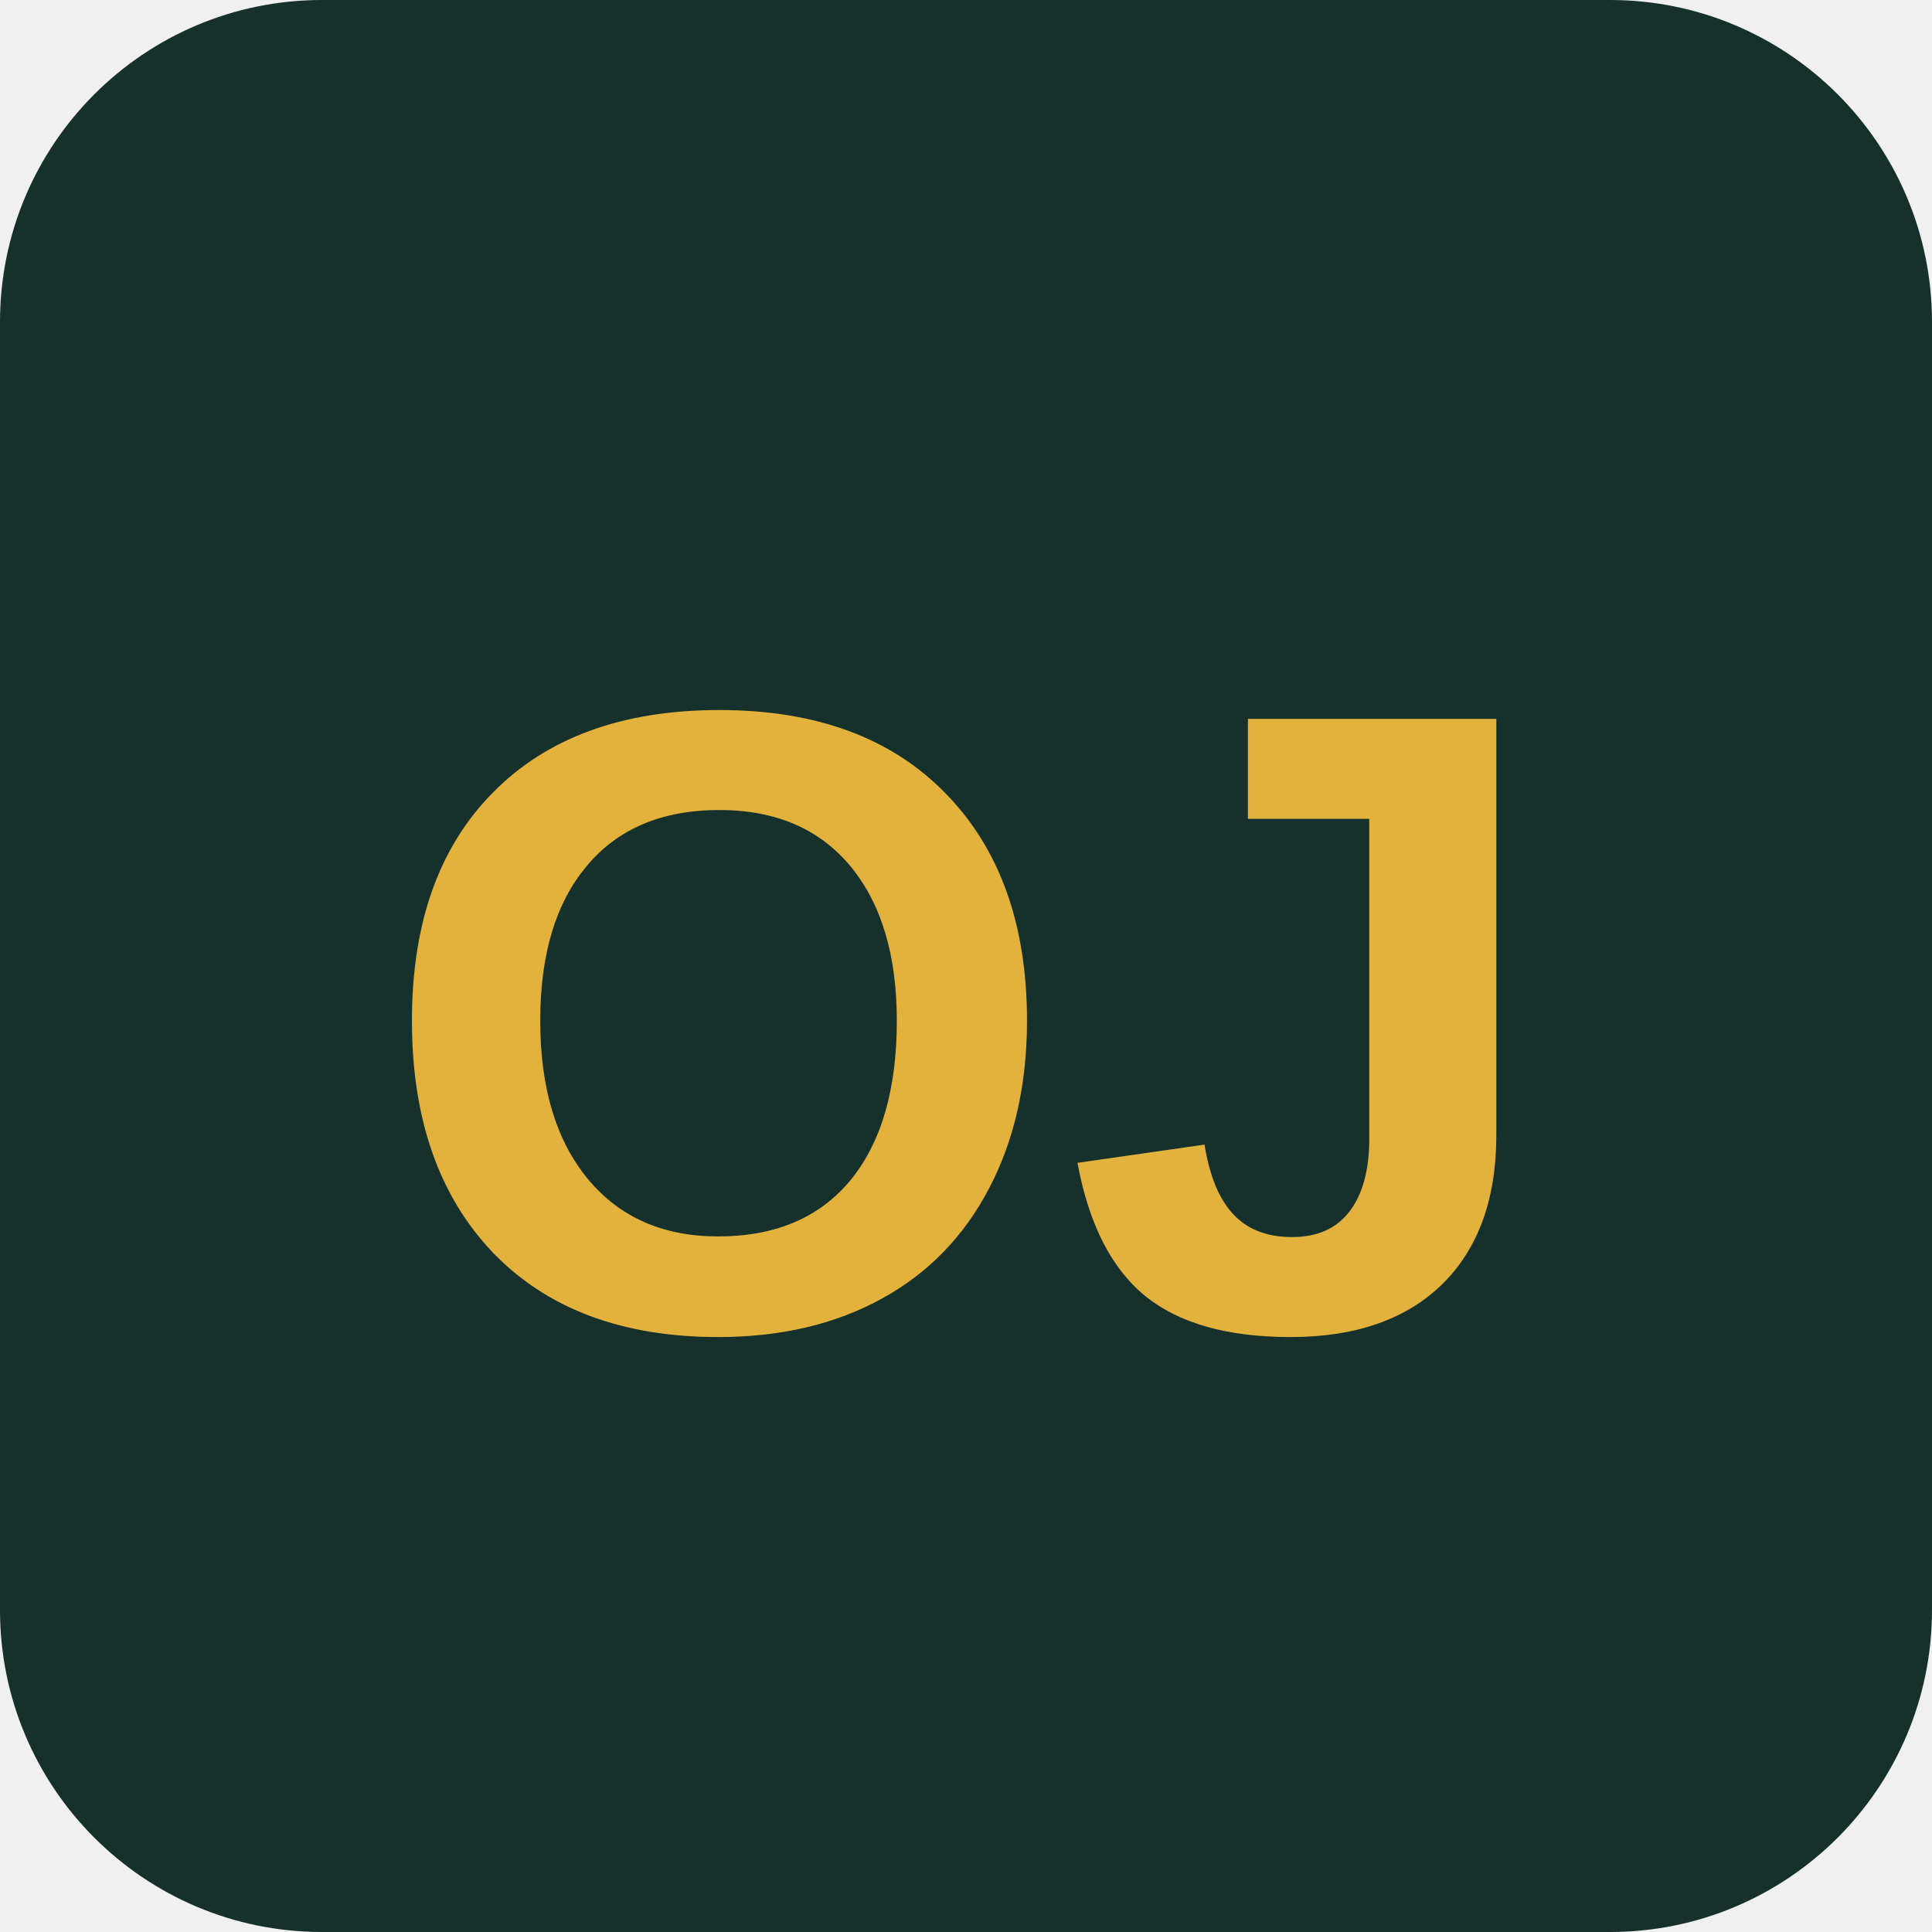
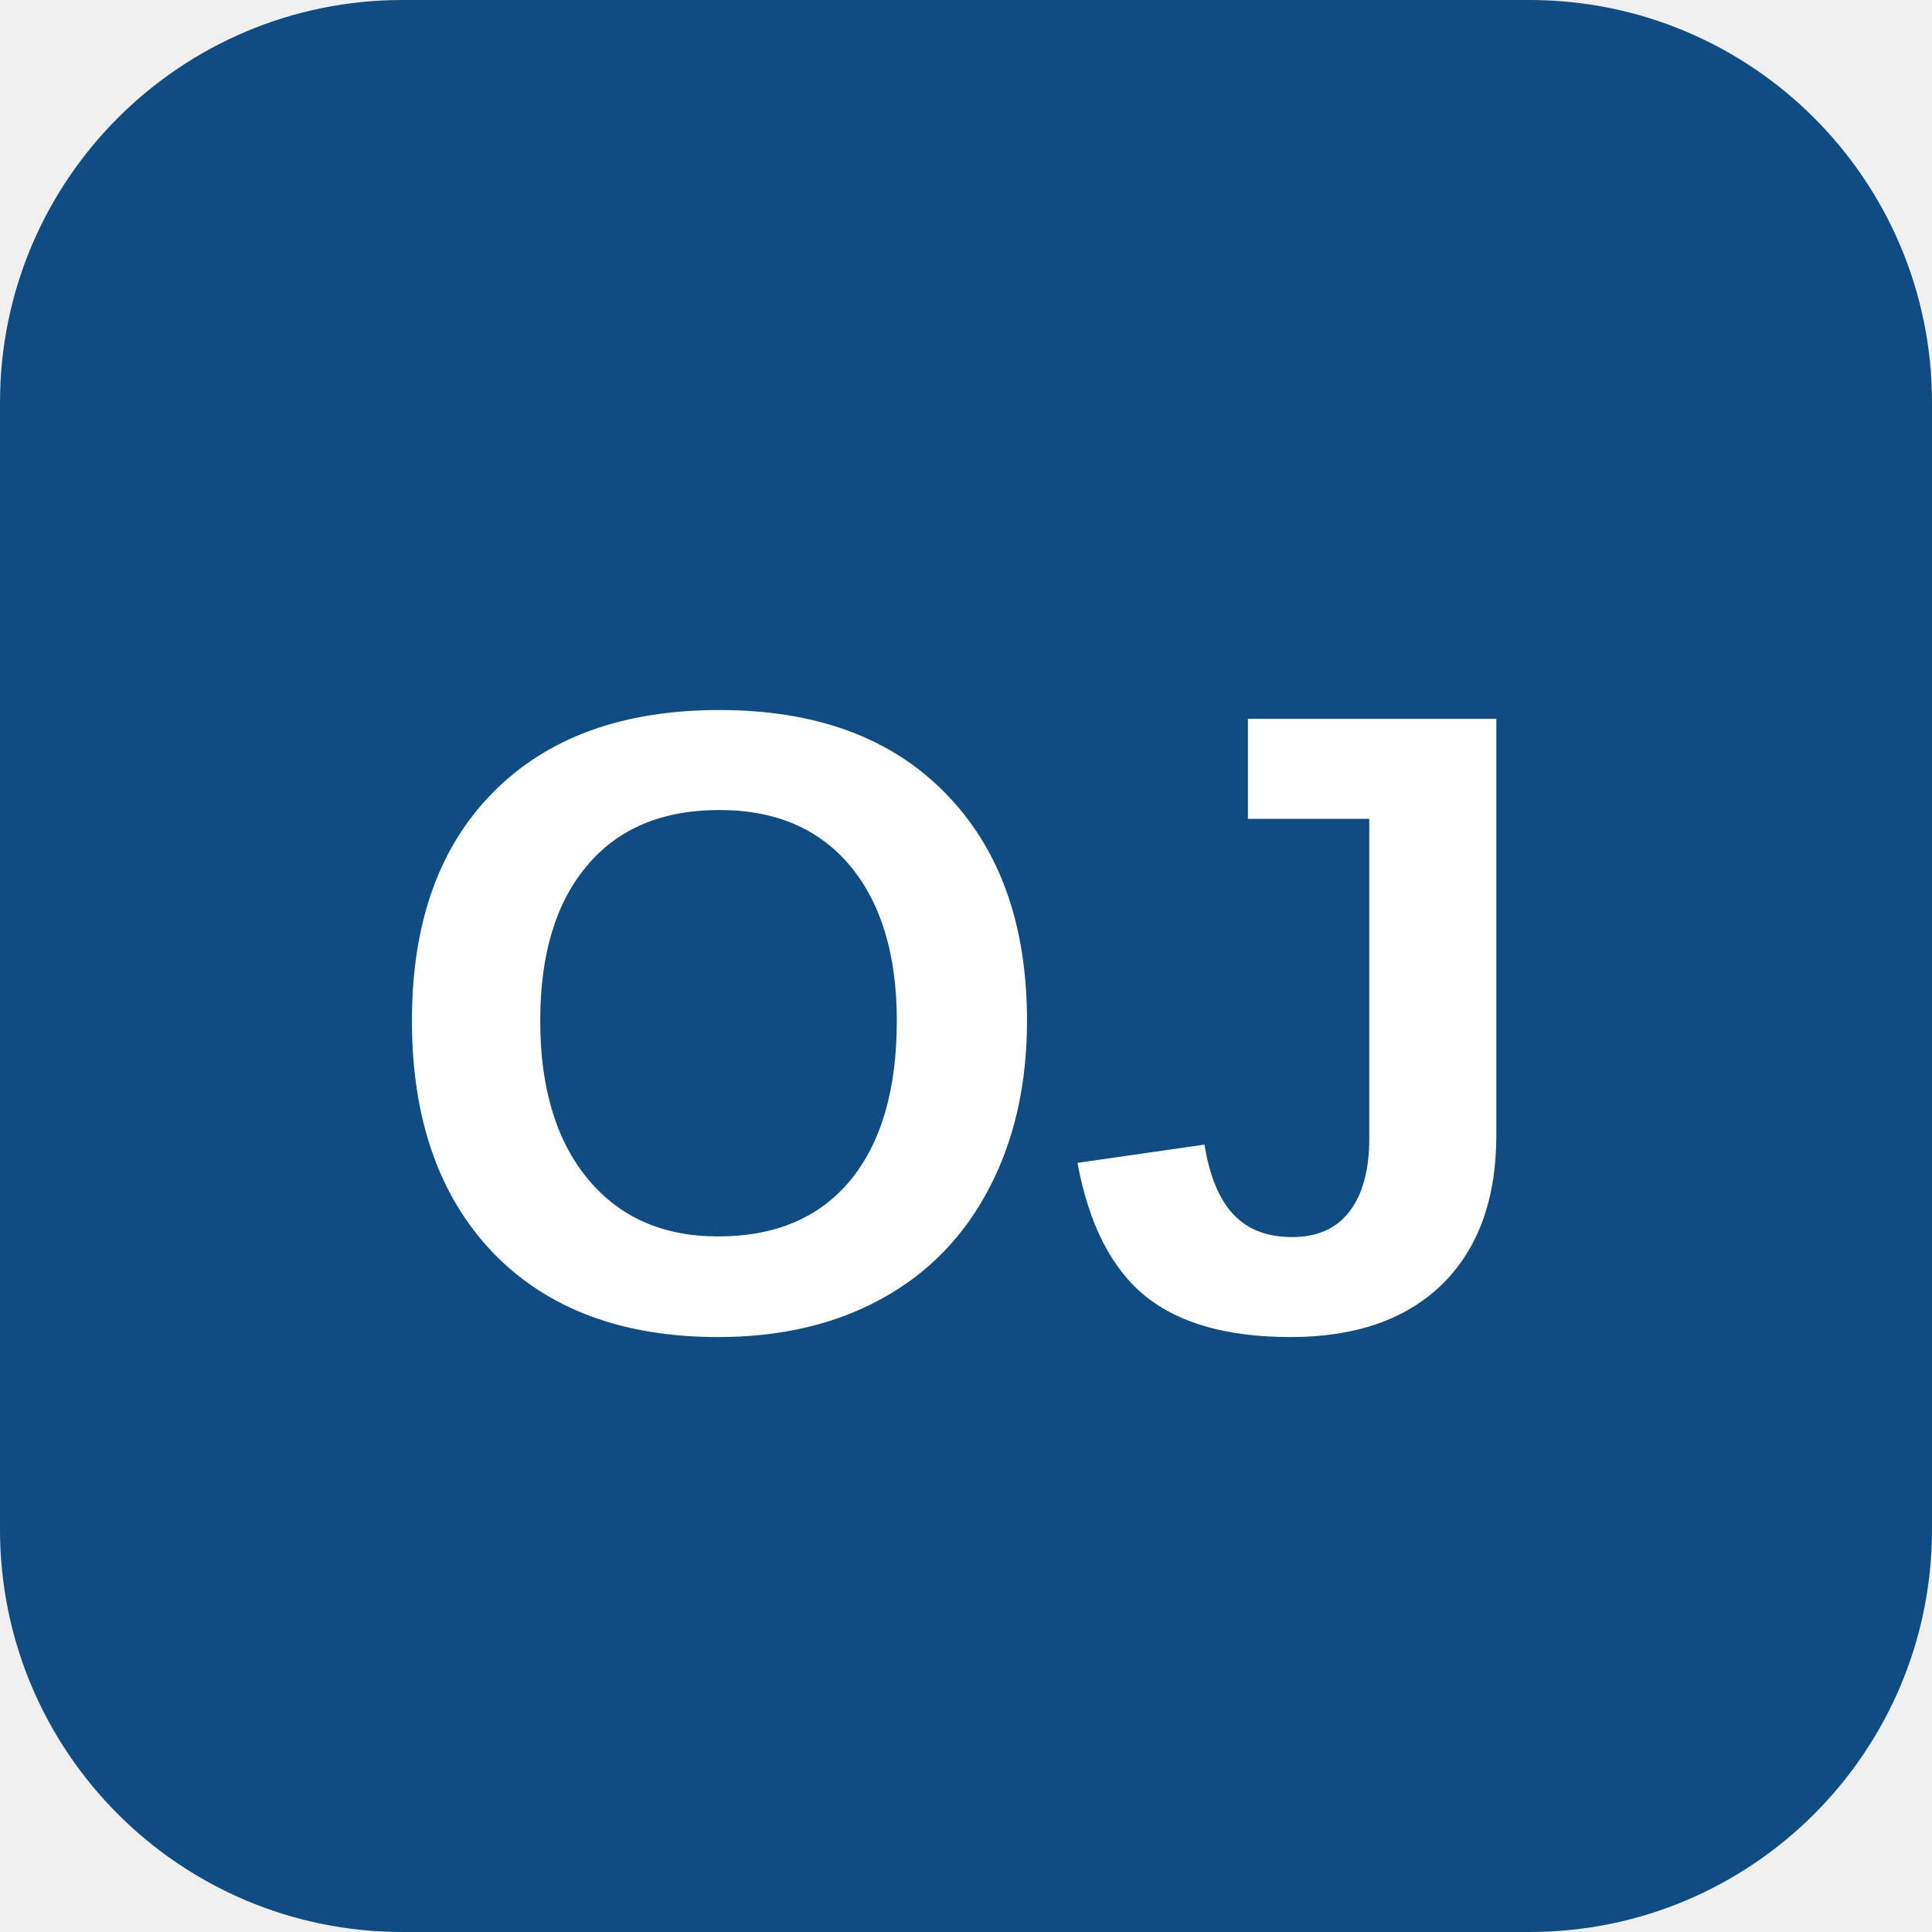
<svg xmlns="http://www.w3.org/2000/svg" width="48" height="48" viewBox="0 0 48 48">
-   <rect width="48" height="48" rx="8" fill="#16302B" />
-   <text x="24" y="33" font-family="Arial, sans-serif" font-weight="700" font-size="22" fill="#E3B23C" text-anchor="middle">OJ</text>
+   <rect width="48" height="48" rx="10" fill="#0F4C81" />
+   <text x="24" y="33" font-family="Arial, sans-serif" font-weight="700" font-size="22" fill="#FFFFFF" text-anchor="middle">OJ</text>
</svg>
